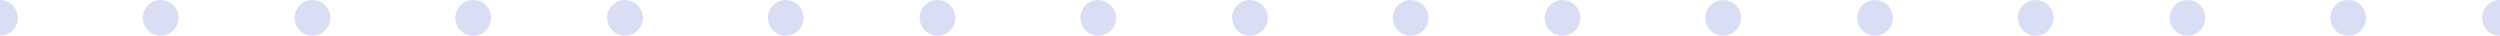
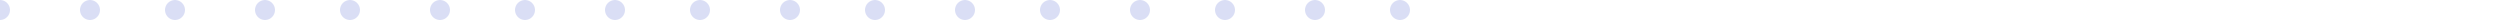
- <svg xmlns="http://www.w3.org/2000/svg" width="280" height="4">
+ <svg xmlns="http://www.w3.org/2000/svg" width="500" height="4">
  <path fill="#495DCF" fill-opacity=".2" fill-rule="evenodd" d="M0 4a2 2 0 1 1 0-4 2 2 0 0 1 0 4zm280 0a2 2 0 1 1 0-4 2 2 0 0 1 0 4zm-17 0a2 2 0 1 1 0-4 2 2 0 0 1 0 4zm-35 0a2 2 0 1 1 0-4 2 2 0 0 1 0 4zm-35 0a2 2 0 1 1 0-4 2 2 0 0 1 0 4zm-35 0a2 2 0 1 1 0-4 2 2 0 0 1 0 4zm-18 0a2 2 0 1 1 0-4 2 2 0 0 1 0 4zm-17 0a2 2 0 1 1 0-4 2 2 0 0 1 0 4zm122 0a2 2 0 1 1 0-4 2 2 0 0 1 0 4zm-35 0a2 2 0 1 1 0-4 2 2 0 0 1 0 4zm-35 0a2 2 0 1 1 0-4 2 2 0 0 1 0 4zm-70 0a2 2 0 1 1 0-4 2 2 0 0 1 0 4zM88 4a2 2 0 1 1 0-4 2 2 0 0 1 0 4zM70 4a2 2 0 1 1 0-4 2 2 0 0 1 0 4zM53 4a2 2 0 1 1 0-4 2 2 0 0 1 0 4zM35 4a2 2 0 1 1 0-4 2 2 0 0 1 0 4zM18 4a2 2 0 1 1 0-4 2 2 0 0 1 0 4z" />
</svg>
